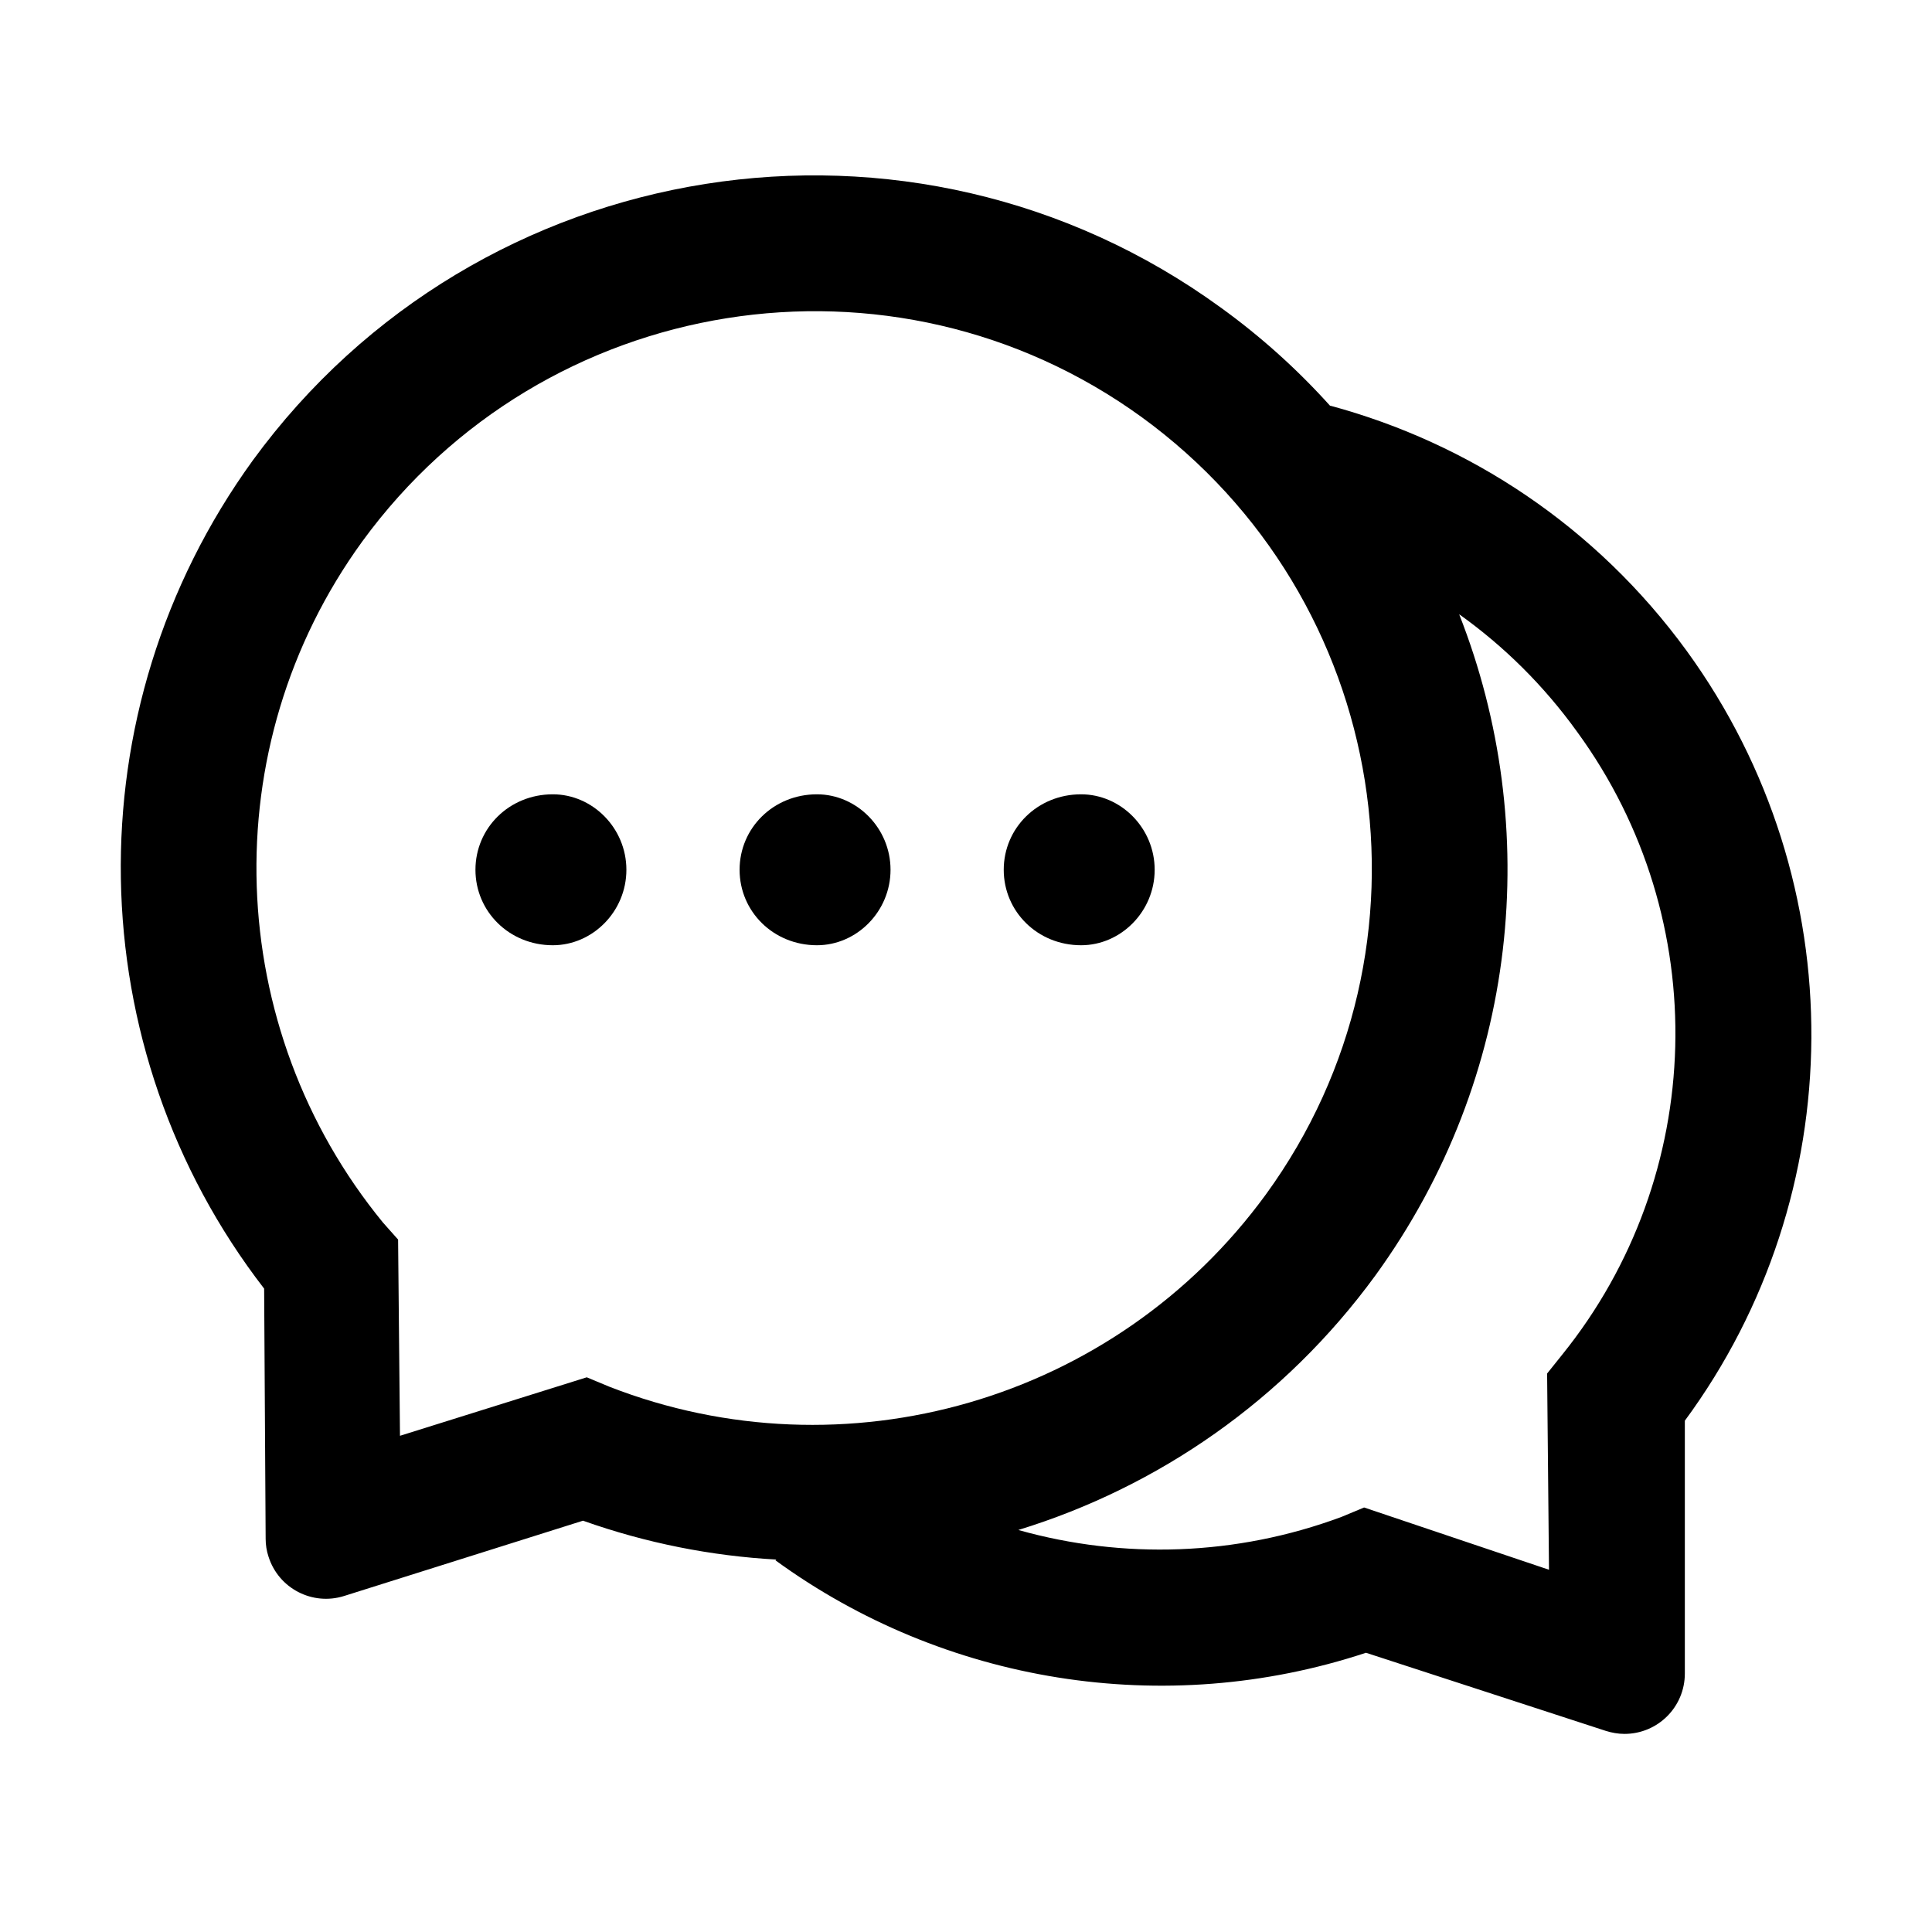
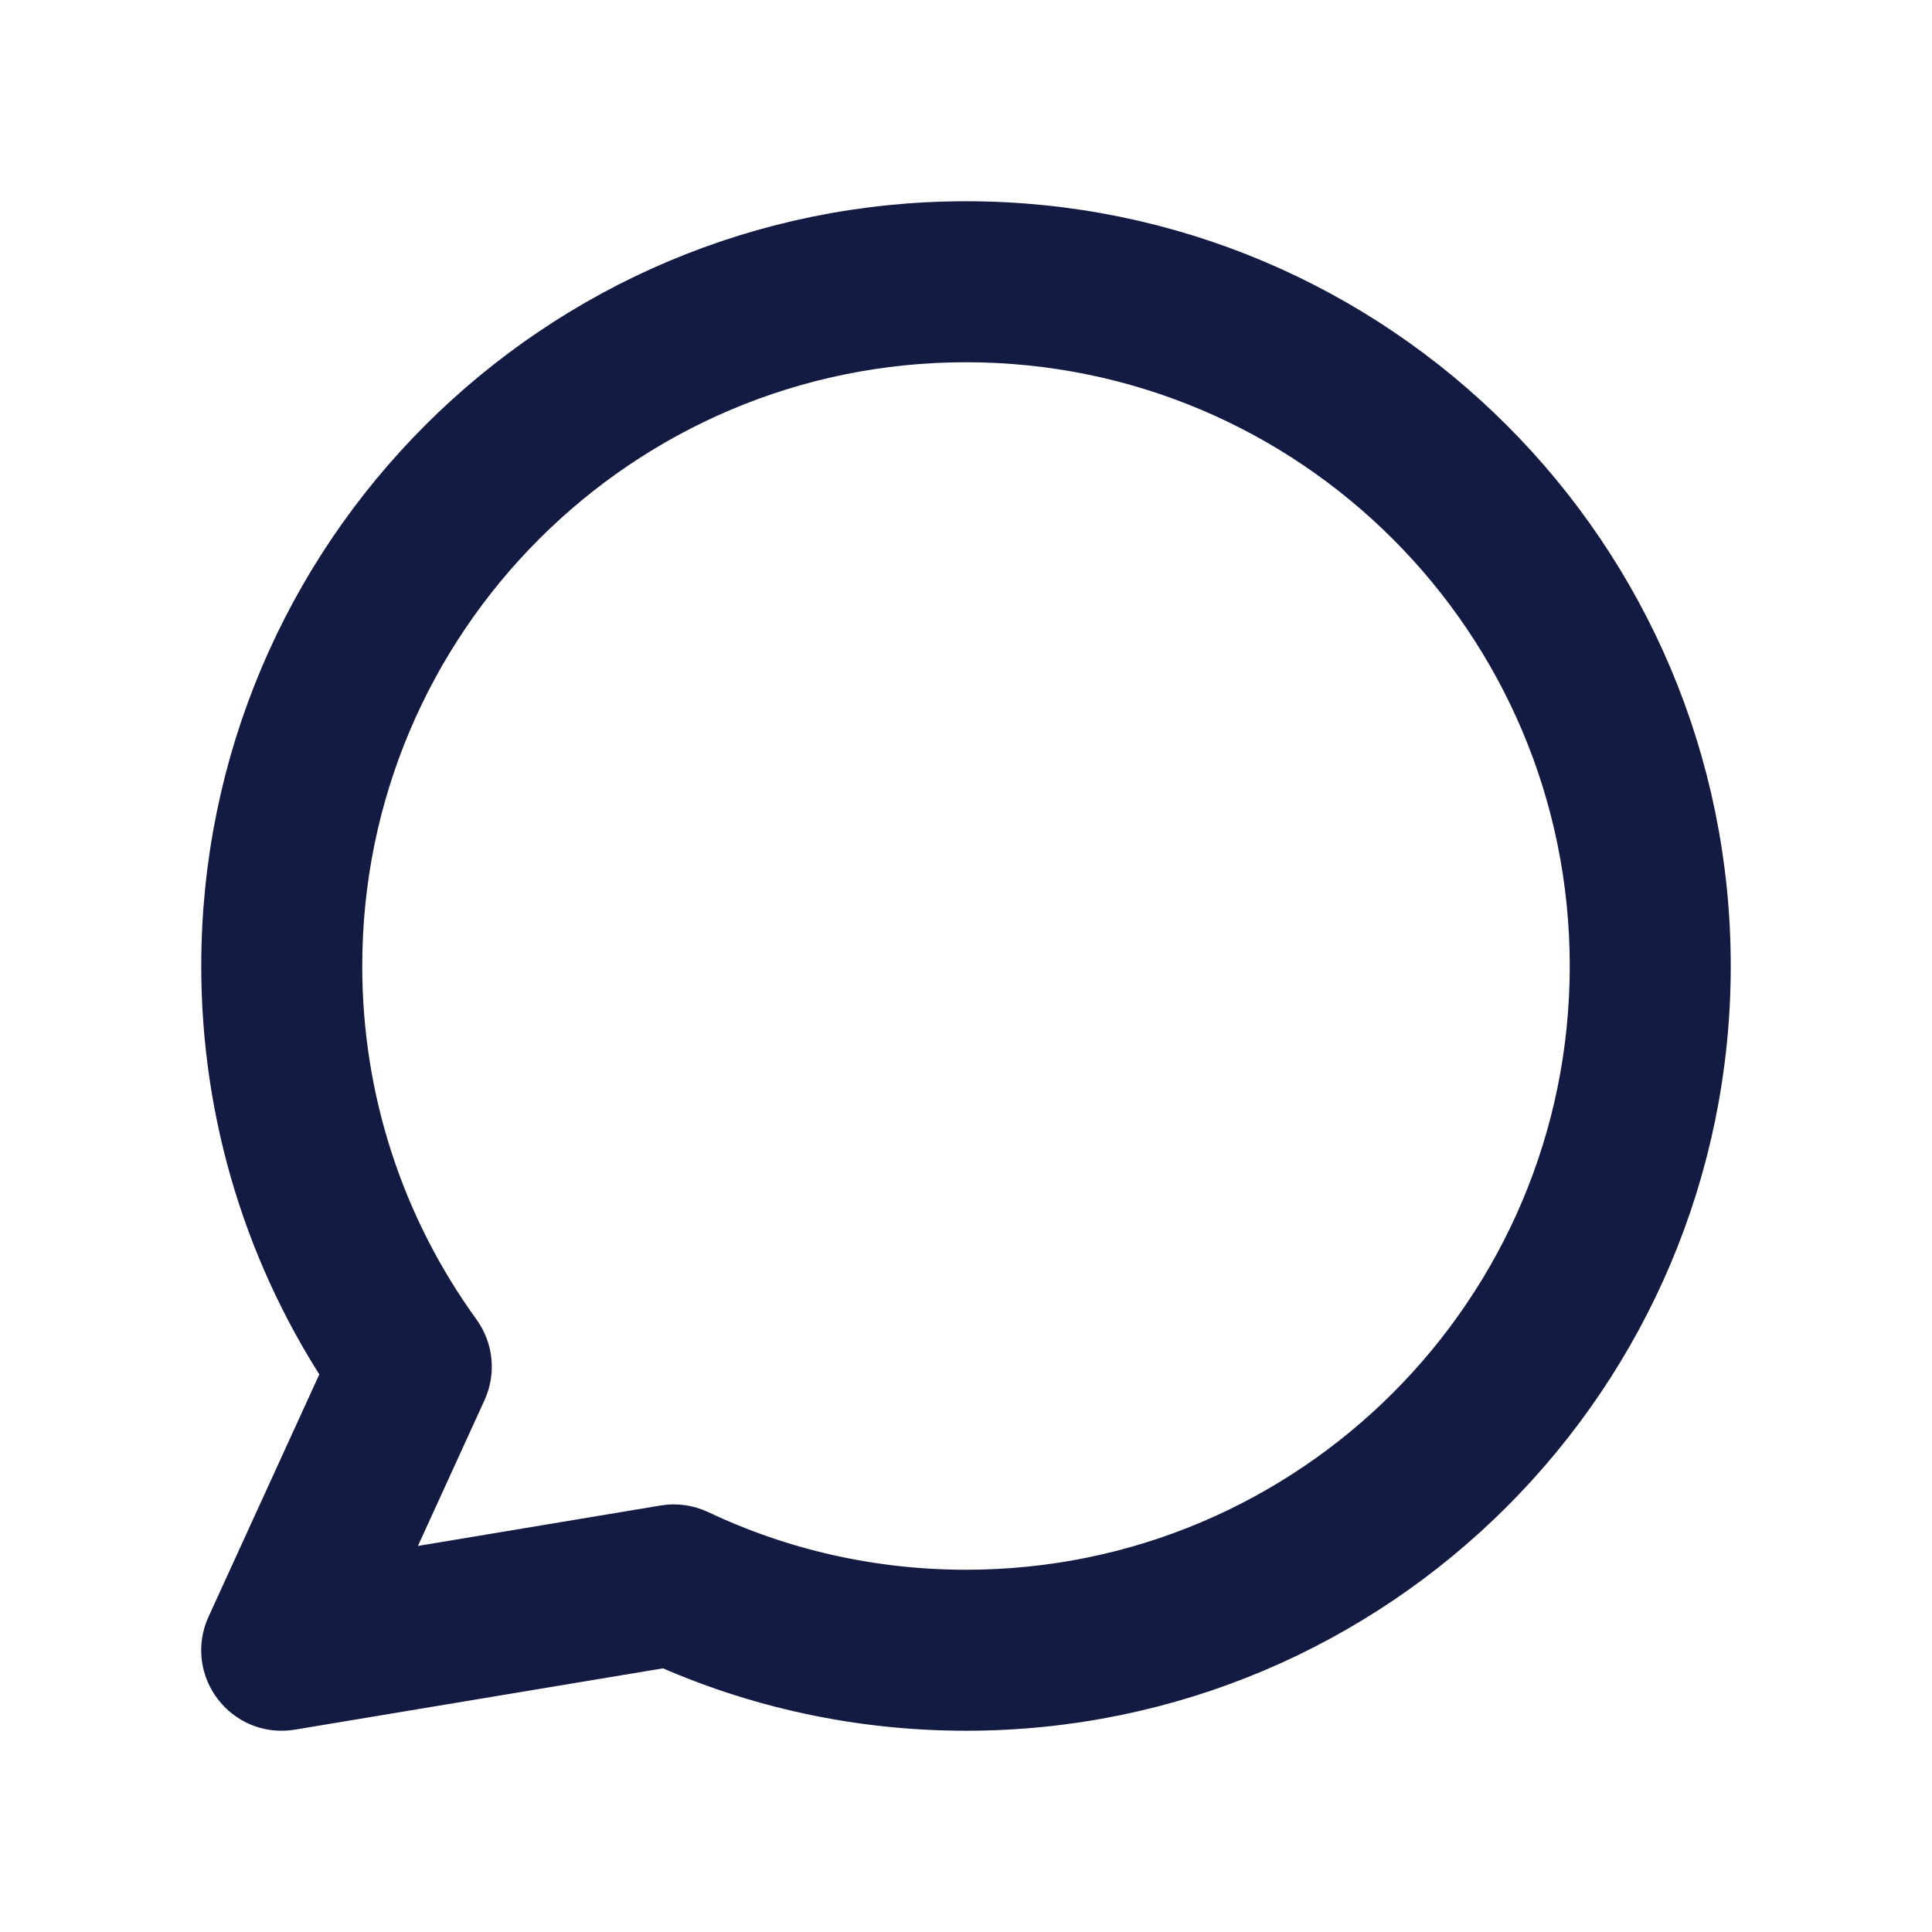
- <svg xmlns="http://www.w3.org/2000/svg" fill="#000000" width="800px" height="800px" viewBox="0 0 1024 1024" t="1569682881658" class="icon" version="1.1" p-id="8185">
-   <defs>
-     <style type="text/css" />
-   </defs>
-   <path d="M573 421c-23.1 0-41 17.9-41 40s17.9 40 41 40c21.1 0 39-17.9 39-40s-17.9-40-39-40zM293 421c-23.1 0-41 17.9-41 40s17.9 40 41 40c21.1 0 39-17.9 39-40s-17.9-40-39-40z" p-id="8186" />
-   <path d="M894 345c-48.1-66-115.3-110.1-189-130v0.1c-17.1-19-36.4-36.5-58-52.1-163.7-119-393.5-82.7-513 81-96.3 133-92.2 311.9 6 439l0.8 132.6c0 3.2 0.5 6.4 1.5 9.4 5.3 16.9 23.3 26.2 40.1 20.9L309 806c33.5 11.9 68.1 18.7 102.5 20.6l-0.5 0.4c89.1 64.9 205.9 84.4 313 49l127.1 41.4c3.2 1 6.5 1.6 9.9 1.6 17.7 0 32-14.3 32-32V753c88.1-119.6 90.4-284.9 1-408zM323 735l-12-5-99 31-1-104-8-9c-84.6-103.2-90.2-251.9-11-361 96.4-132.2 281.2-161.4 413-66 132.2 96.1 161.5 280.6 66 412-80.1 109.9-223.5 150.5-348 102z m505-17l-8 10 1 104-98-33-12 5c-56 20.8-115.7 22.5-171 7l-0.2-0.1C613.7 788.2 680.7 742.2 729 676c76.4-105.3 88.8-237.6 44.4-350.4l0.6 0.4c23 16.5 44.1 37.1 62 62 72.6 99.6 68.5 235.2-8 330z" p-id="8187" />
-   <path d="M433 421c-23.1 0-41 17.9-41 40s17.9 40 41 40c21.1 0 39-17.9 39-40s-17.9-40-39-40z" p-id="8188" />
+ <svg xmlns="http://www.w3.org/2000/svg" fill="#141b42ff" viewBox="0 0 24 24" stroke="#141b42ff">
+   <g id="SVGRepo_bgCarrier" stroke-width="0" />
+   <g id="SVGRepo_tracerCarrier" stroke-linecap="round" stroke-linejoin="round" />
+   <g id="SVGRepo_iconCarrier">
+     <path d="M8.288,19.195 C8.389,19.178 8.492,19.193 8.584,19.236 C9.643,19.737 10.802,20 12,20 C16.418,20 20,16.418 20,12 C20,7.582 16.418,4 12,4 C7.582,4 4,7.582 4,12 C4,13.707 4.535,15.332 5.515,16.685 C5.62,16.831 5.639,17.022 5.564,17.186 L4.346,19.852 L8.288,19.195 Z M3.582,20.993 C3.187,21.059 2.879,20.657 3.045,20.292 L4.536,17.03 C3.541,15.558 3,13.819 3,12 C3,7.029 7.029,3 12,3 C16.971,3 21,7.029 21,12 C21,16.971 16.971,21 12,21 C10.708,21 9.453,20.727 8.301,20.207 L3.582,20.993 Z" />
+   </g>
</svg>
